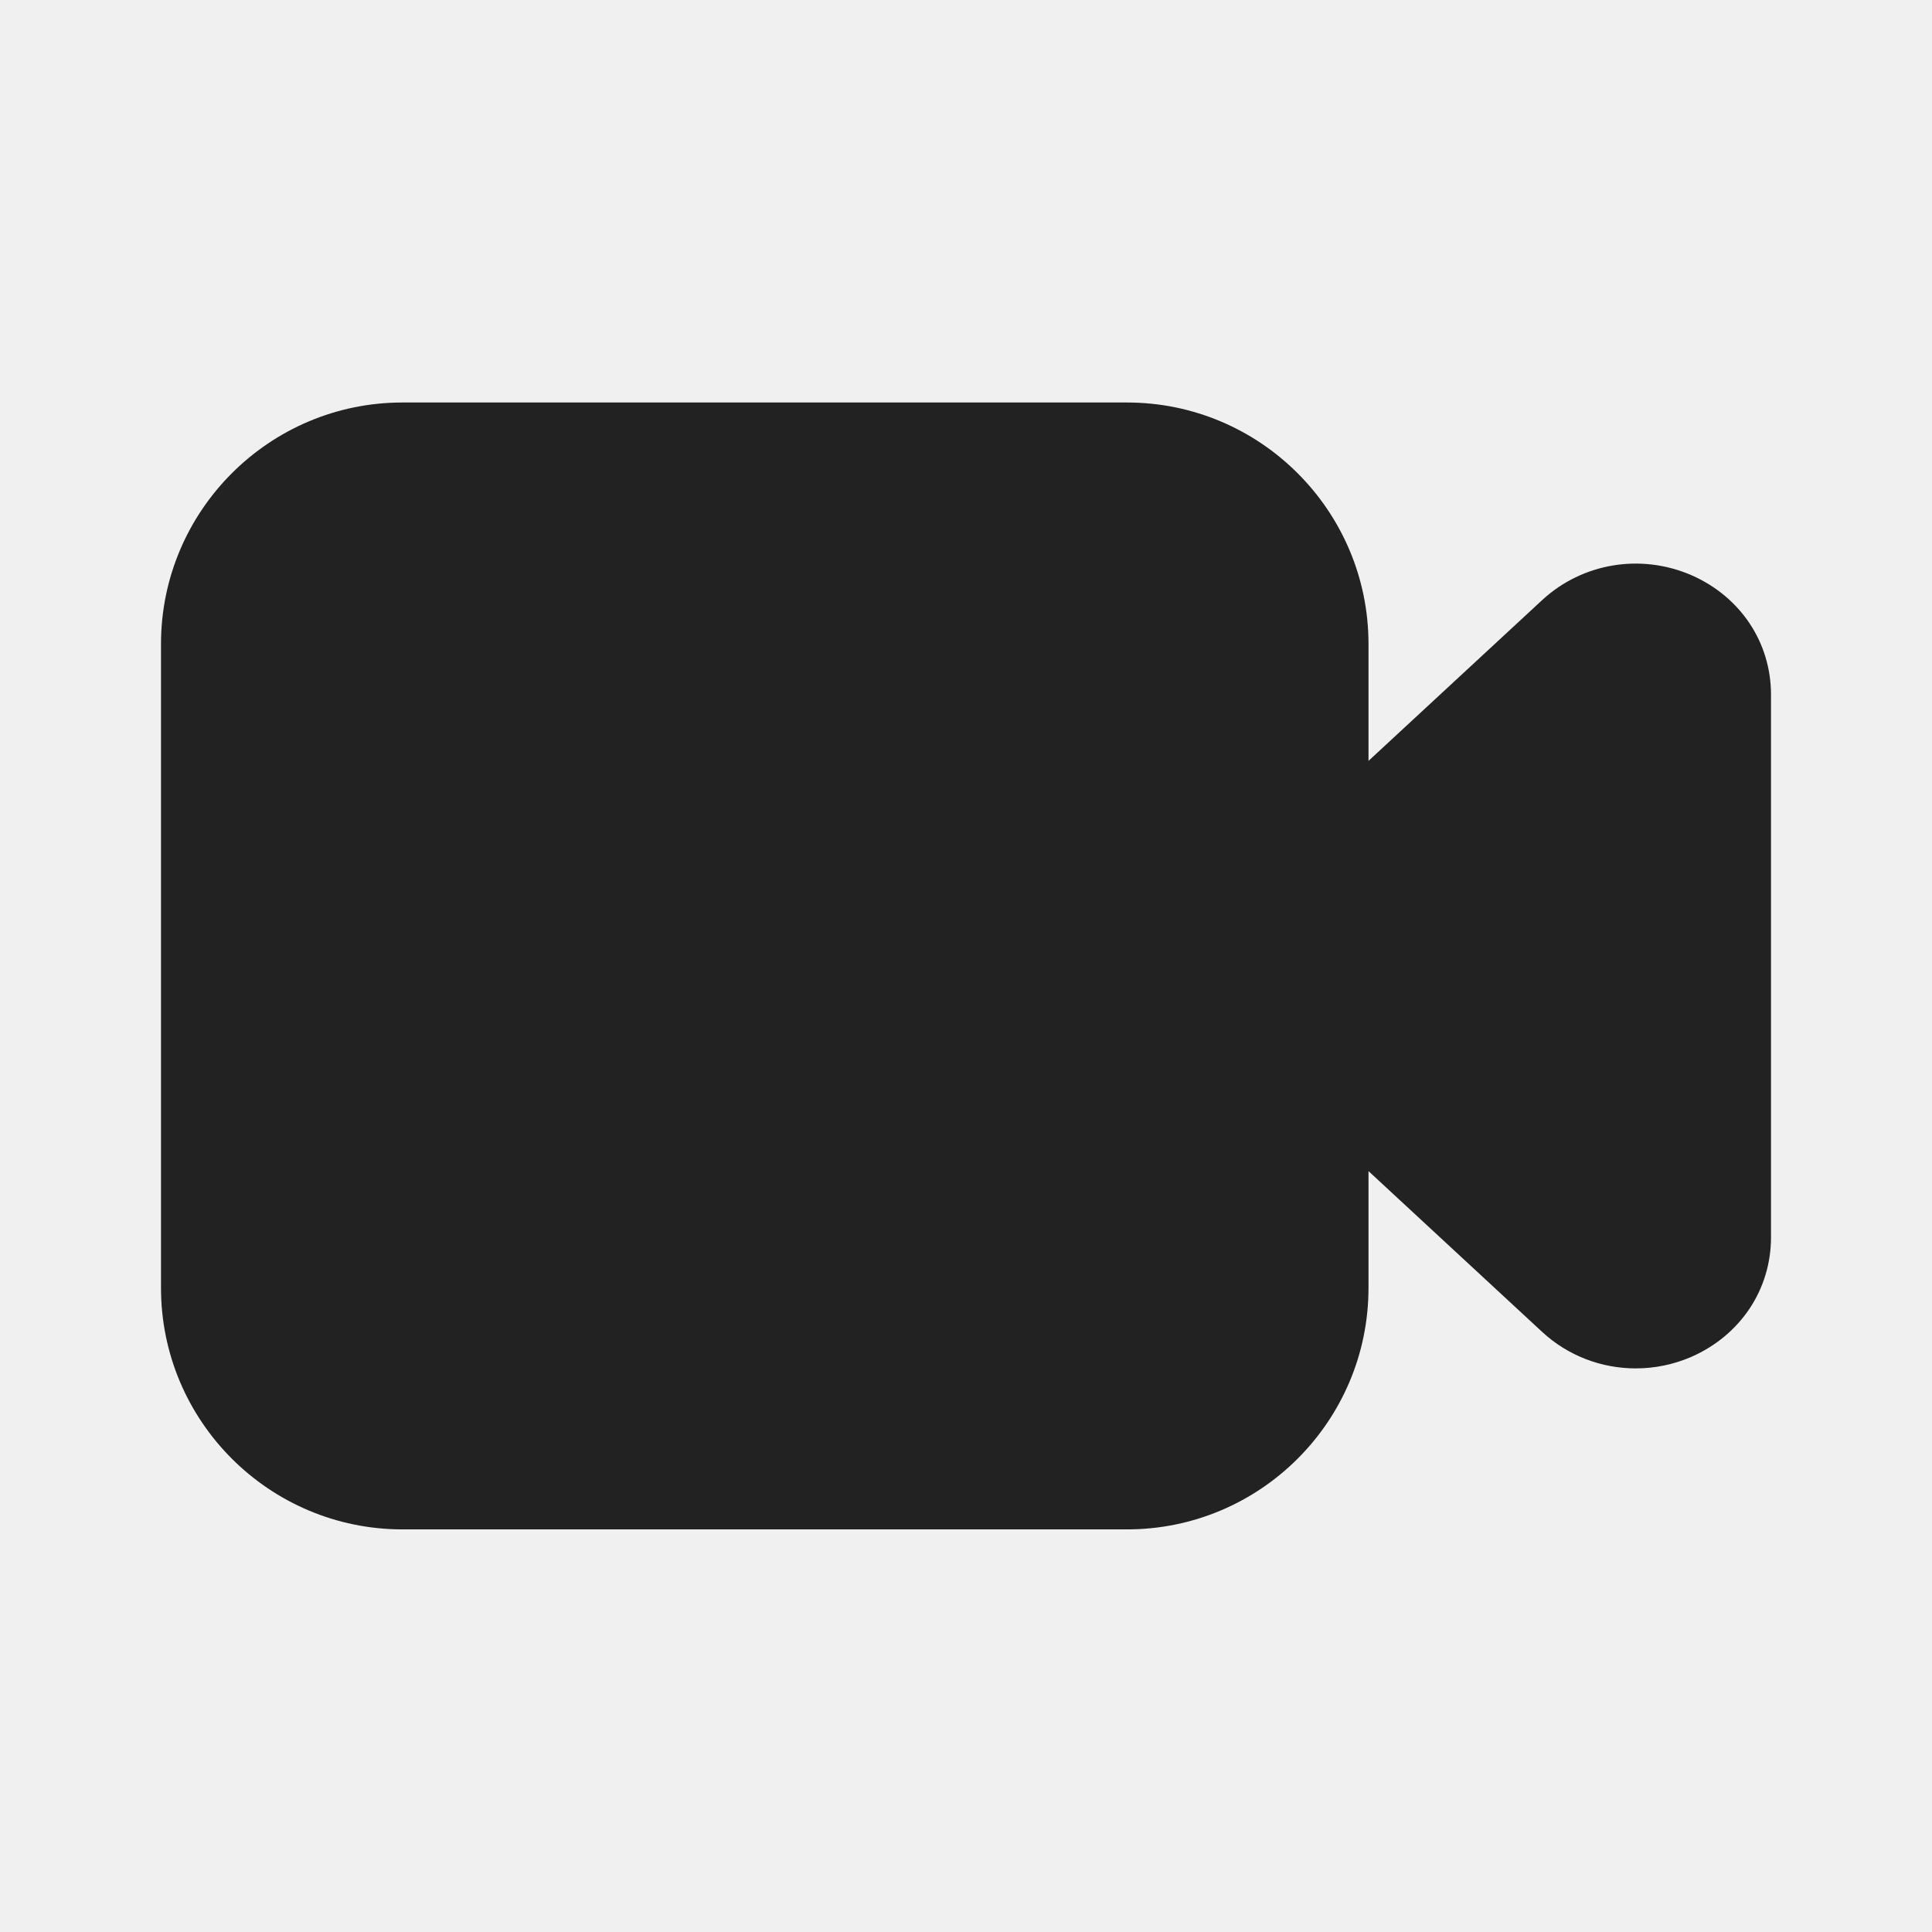
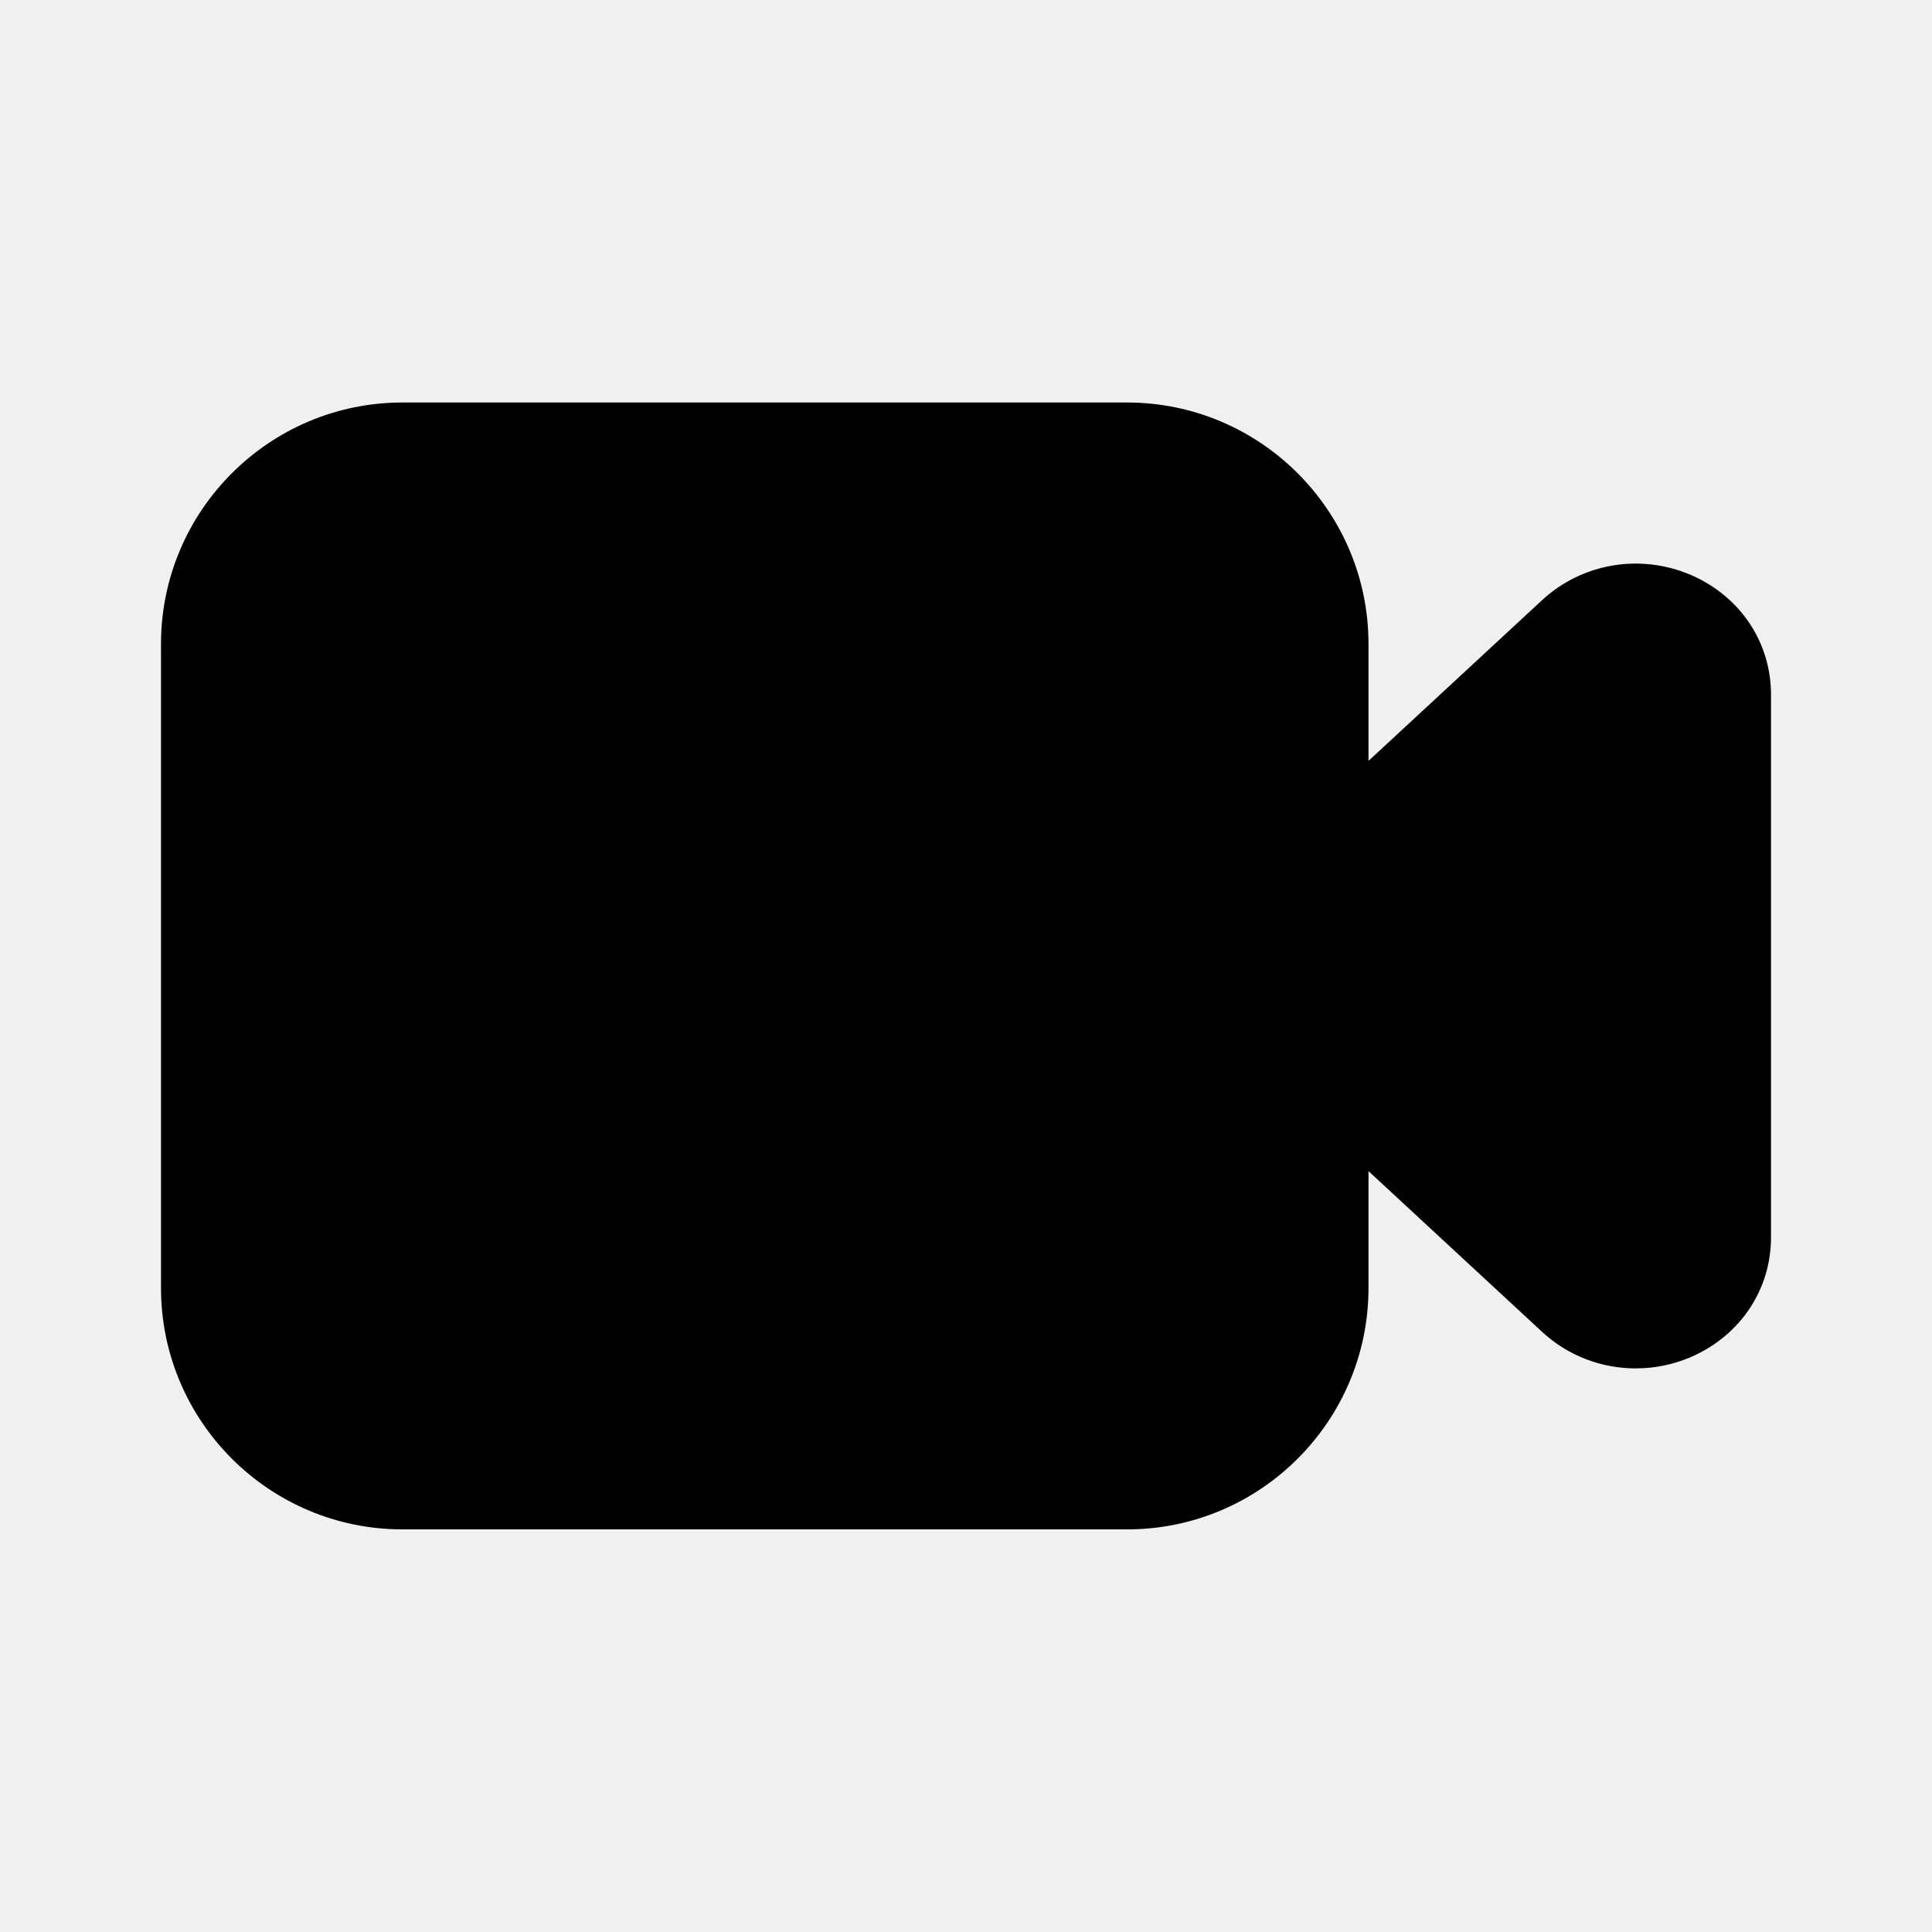
<svg xmlns="http://www.w3.org/2000/svg" width="18" height="18" viewBox="0 0 18 18" fill="none">
-   <path fill-rule="evenodd" clip-rule="evenodd" d="M15.759 5.359C15.289 5.155 14.745 5.244 14.37 5.589L12.75 7.089V6C12.75 4.759 11.741 3.75 10.5 3.75H3.75C2.509 3.75 1.5 4.759 1.5 6V11.999C1.5 13.241 2.509 14.249 3.75 14.249H10.5C11.741 14.249 12.75 13.241 12.75 11.999V10.911L14.37 12.411C14.611 12.633 14.922 12.749 15.24 12.749C15.415 12.749 15.591 12.714 15.759 12.641C16.215 12.441 16.5 12.014 16.5 11.528V6.472C16.5 5.985 16.215 5.559 15.759 5.359Z" fill="#222222" />
+   <path fill-rule="evenodd" clip-rule="evenodd" d="M15.759 5.359C15.289 5.155 14.745 5.244 14.37 5.589L12.75 7.089V6C12.75 4.759 11.741 3.75 10.5 3.75H3.75C2.509 3.75 1.5 4.759 1.5 6V11.999C1.5 13.241 2.509 14.249 3.75 14.249H10.5C11.741 14.249 12.75 13.241 12.75 11.999V10.911L14.37 12.411C14.611 12.633 14.922 12.749 15.24 12.749C15.415 12.749 15.591 12.714 15.759 12.641C16.215 12.441 16.5 12.014 16.5 11.528V6.472C16.5 5.985 16.215 5.559 15.759 5.359Z" fill="currentColor" />
  <mask id="mask0" mask-type="alpha" maskUnits="userSpaceOnUse" x="1" y="3" width="16" height="12">
    <path fill-rule="evenodd" clip-rule="evenodd" d="M15.759 5.359C15.289 5.155 14.745 5.244 14.37 5.589L12.75 7.089V6C12.75 4.759 11.741 3.75 10.5 3.75H3.75C2.509 3.75 1.5 4.759 1.5 6V11.999C1.5 13.241 2.509 14.249 3.75 14.249H10.5C11.741 14.249 12.75 13.241 12.75 11.999V10.911L14.37 12.411C14.611 12.633 14.922 12.749 15.24 12.749C15.415 12.749 15.591 12.714 15.759 12.641C16.215 12.441 16.5 12.014 16.5 11.528V6.472C16.5 5.985 16.215 5.559 15.759 5.359Z" fill="white" />
  </mask>
  <g mask="url(#mask0)">
</g>
</svg>
